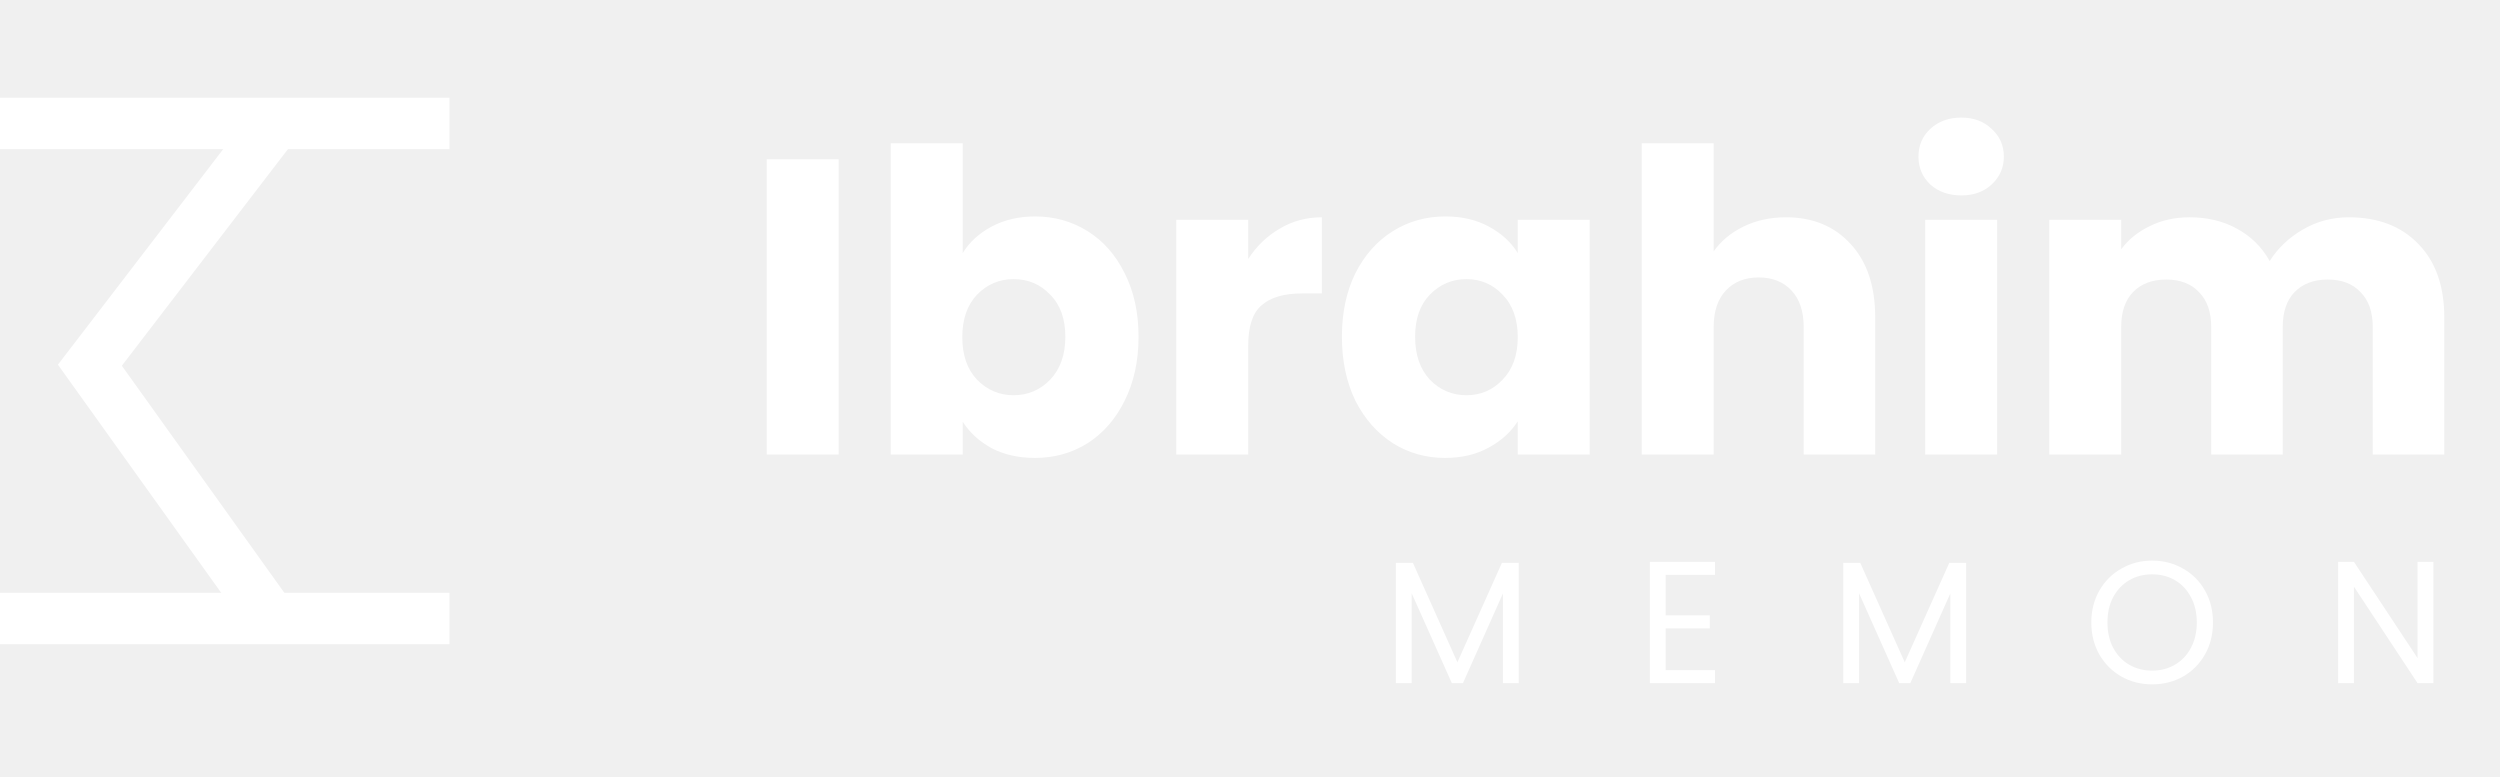
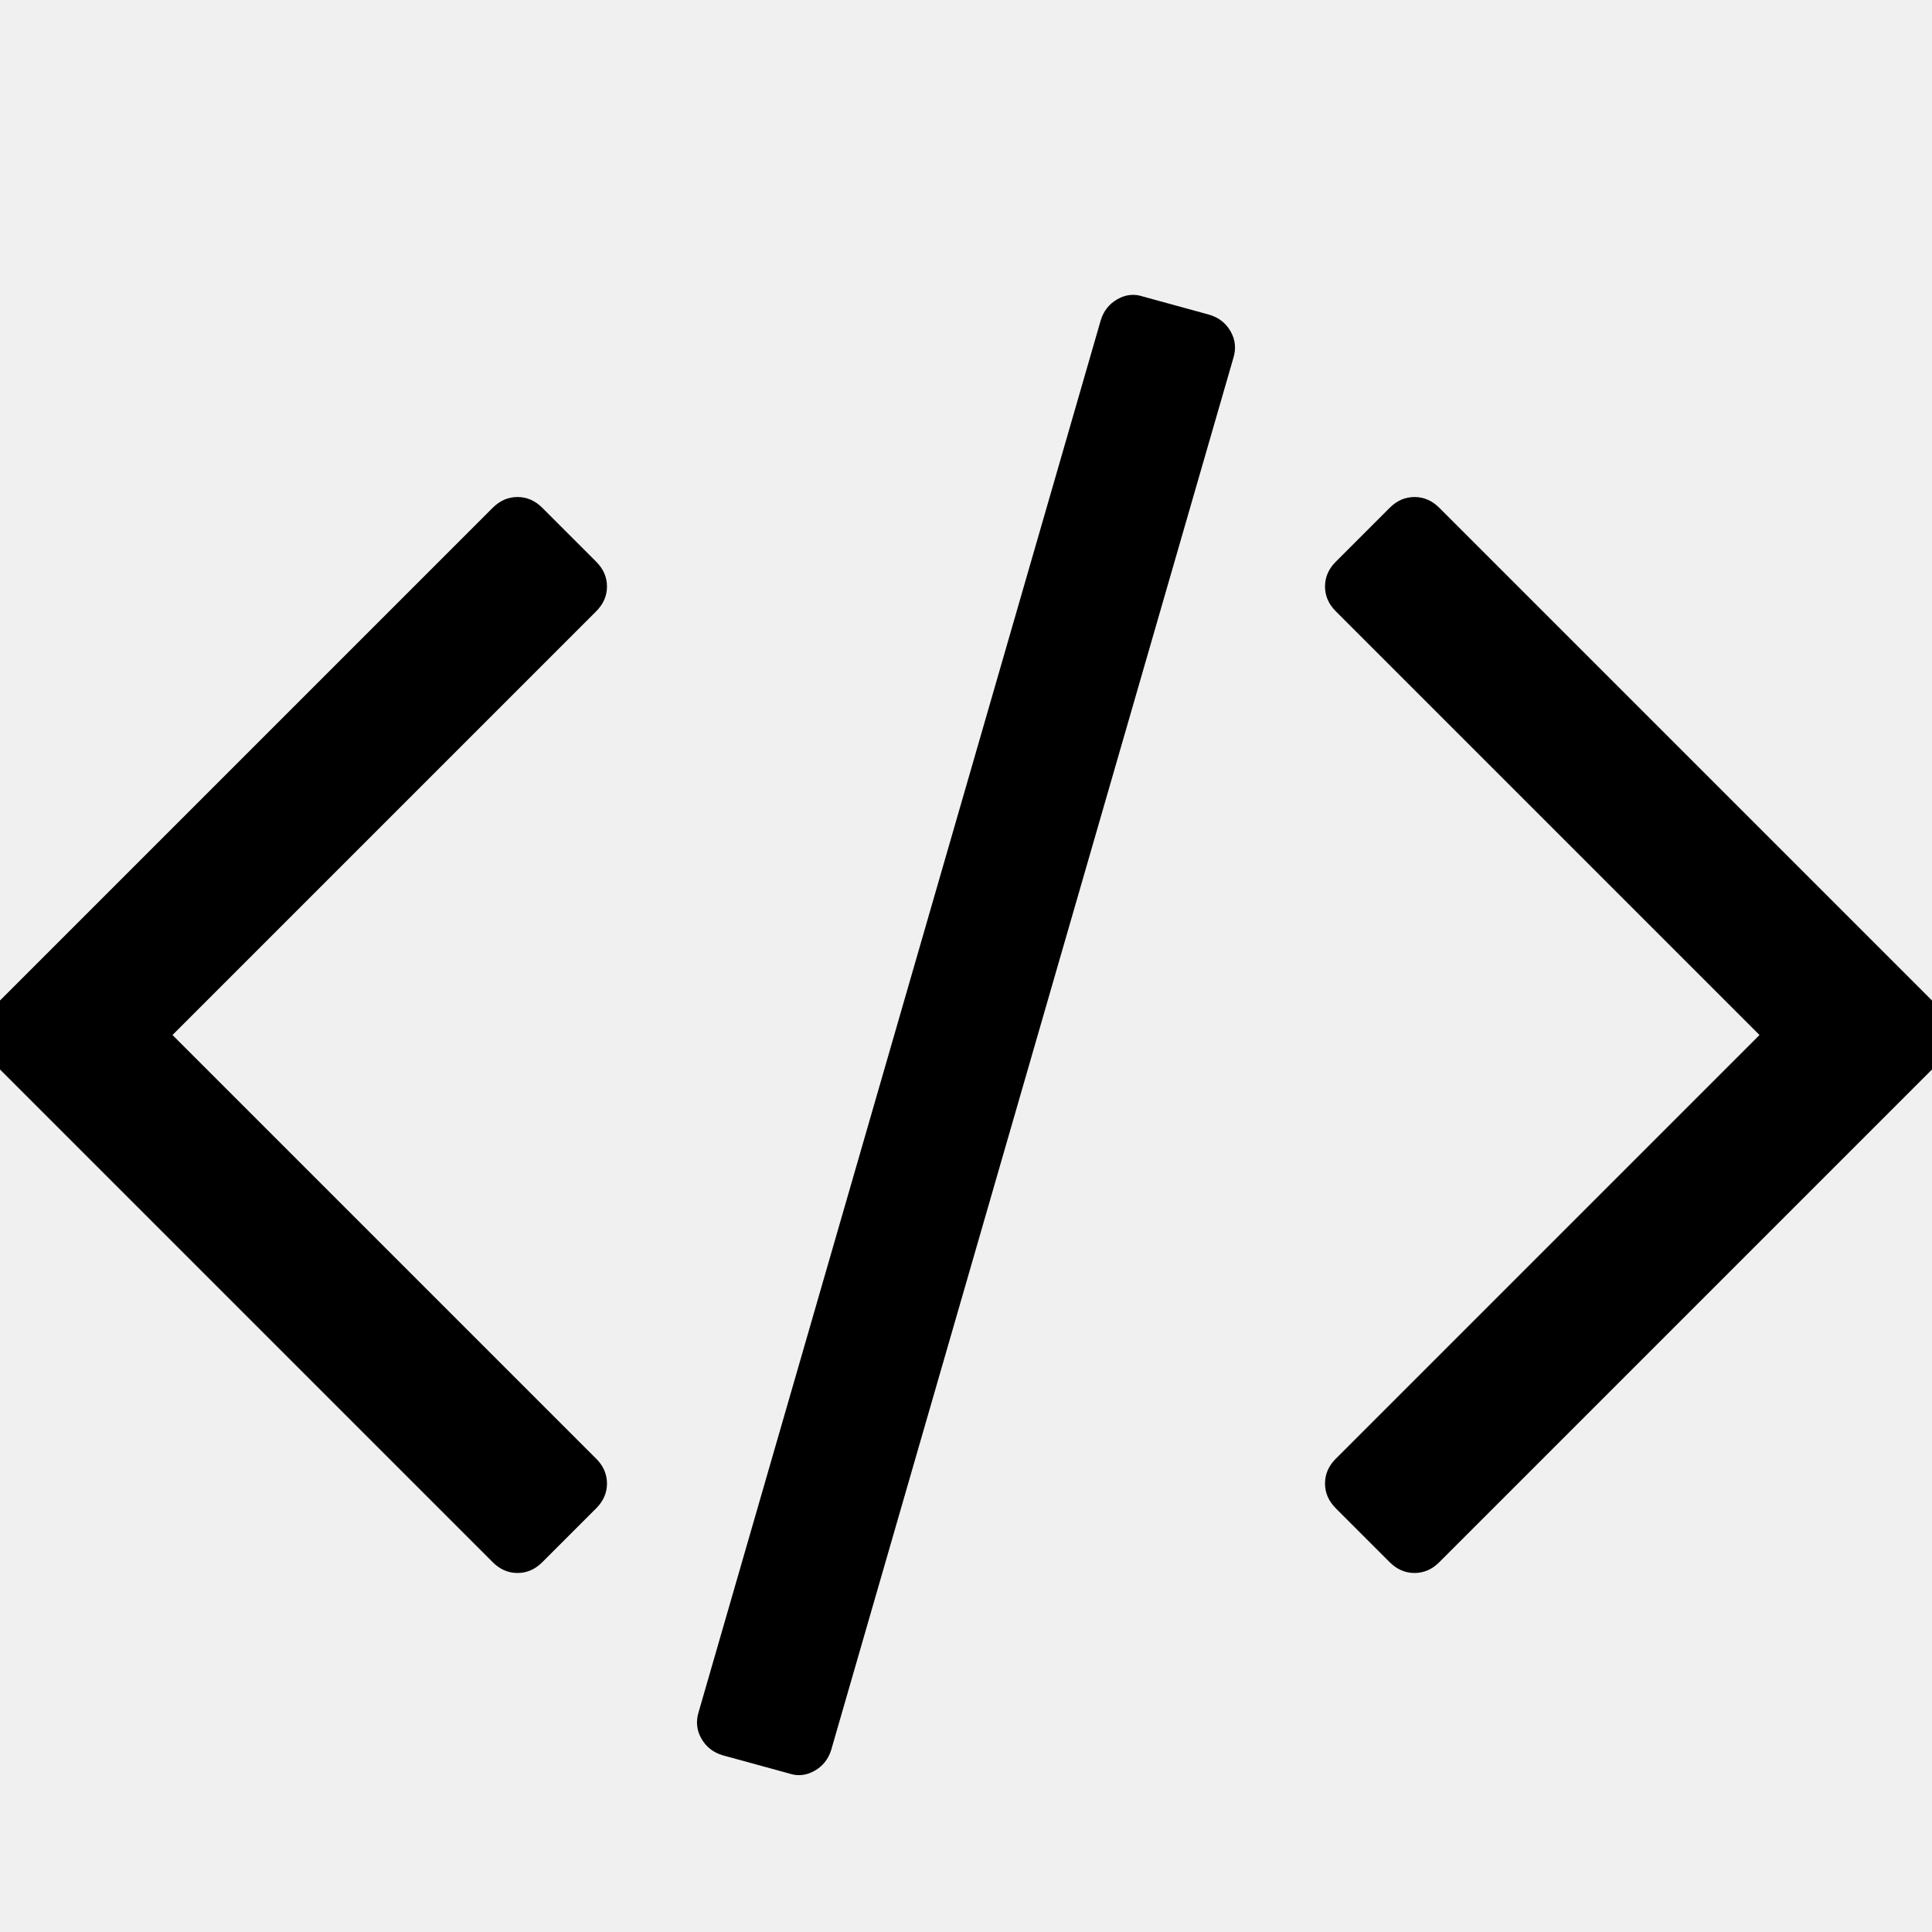
- <svg xmlns="http://www.w3.org/2000/svg" width="132" height="41" viewBox="0 0 132 41" fill="none">
-   <path d="M44.28 8.408V24H40.482V8.408H44.28ZM50.831 13.361C51.186 12.783 51.697 12.317 52.363 11.961C53.03 11.606 53.792 11.428 54.651 11.428C55.673 11.428 56.598 11.687 57.428 12.206C58.257 12.724 58.908 13.464 59.382 14.427C59.871 15.389 60.115 16.507 60.115 17.781C60.115 19.054 59.871 20.18 59.382 21.157C58.908 22.119 58.257 22.867 57.428 23.4C56.598 23.919 55.673 24.178 54.651 24.178C53.777 24.178 53.015 24.007 52.363 23.667C51.712 23.311 51.201 22.845 50.831 22.267V24H47.032V7.563H50.831V13.361ZM56.25 17.781C56.25 16.833 55.984 16.093 55.451 15.56C54.932 15.012 54.288 14.738 53.518 14.738C52.763 14.738 52.119 15.012 51.586 15.56C51.068 16.108 50.809 16.855 50.809 17.803C50.809 18.751 51.068 19.498 51.586 20.046C52.119 20.594 52.763 20.868 53.518 20.868C54.273 20.868 54.918 20.594 55.451 20.046C55.984 19.484 56.25 18.729 56.25 17.781ZM65.906 13.672C66.35 12.991 66.905 12.457 67.572 12.072C68.238 11.673 68.978 11.473 69.793 11.473V15.493H68.749C67.801 15.493 67.091 15.7 66.617 16.115C66.143 16.515 65.906 17.226 65.906 18.247V24H62.108V11.606H65.906V13.672ZM70.853 17.781C70.853 16.507 71.09 15.389 71.564 14.427C72.053 13.464 72.712 12.724 73.541 12.206C74.37 11.687 75.295 11.428 76.317 11.428C77.191 11.428 77.953 11.606 78.605 11.961C79.271 12.317 79.782 12.783 80.138 13.361V11.606H83.936V24H80.138V22.245C79.767 22.823 79.249 23.289 78.583 23.645C77.931 24 77.169 24.178 76.295 24.178C75.288 24.178 74.37 23.919 73.541 23.4C72.712 22.867 72.053 22.119 71.564 21.157C71.09 20.18 70.853 19.054 70.853 17.781ZM80.138 17.803C80.138 16.855 79.871 16.108 79.338 15.56C78.82 15.012 78.183 14.738 77.428 14.738C76.673 14.738 76.028 15.012 75.495 15.56C74.977 16.093 74.718 16.833 74.718 17.781C74.718 18.729 74.977 19.484 75.495 20.046C76.028 20.594 76.673 20.868 77.428 20.868C78.183 20.868 78.82 20.594 79.338 20.046C79.871 19.498 80.138 18.751 80.138 17.803ZM94.302 11.473C95.724 11.473 96.864 11.947 97.723 12.894C98.582 13.827 99.011 15.115 99.011 16.759V24H95.235V17.27C95.235 16.441 95.02 15.796 94.591 15.338C94.161 14.879 93.584 14.649 92.858 14.649C92.133 14.649 91.555 14.879 91.126 15.338C90.696 15.796 90.482 16.441 90.482 17.27V24H86.683V7.563H90.482V13.272C90.867 12.724 91.392 12.287 92.059 11.961C92.725 11.636 93.473 11.473 94.302 11.473ZM103.56 10.318C102.894 10.318 102.346 10.125 101.917 9.74C101.502 9.34 101.295 8.852 101.295 8.274C101.295 7.682 101.502 7.193 101.917 6.808C102.346 6.408 102.894 6.209 103.56 6.209C104.212 6.209 104.745 6.408 105.16 6.808C105.589 7.193 105.804 7.682 105.804 8.274C105.804 8.852 105.589 9.34 105.16 9.74C104.745 10.125 104.212 10.318 103.56 10.318ZM105.448 11.606V24H101.65V11.606H105.448ZM124.016 11.473C125.556 11.473 126.777 11.939 127.68 12.872C128.598 13.805 129.058 15.101 129.058 16.759V24H125.282V17.27C125.282 16.47 125.067 15.856 124.637 15.426C124.223 14.982 123.645 14.76 122.905 14.76C122.165 14.76 121.58 14.982 121.15 15.426C120.736 15.856 120.528 16.47 120.528 17.27V24H116.752V17.27C116.752 16.47 116.538 15.856 116.108 15.426C115.694 14.982 115.116 14.76 114.376 14.76C113.635 14.76 113.05 14.982 112.621 15.426C112.206 15.856 111.999 16.47 111.999 17.27V24H108.201V11.606H111.999V13.161C112.384 12.643 112.888 12.235 113.509 11.939C114.131 11.628 114.835 11.473 115.62 11.473C116.552 11.473 117.382 11.673 118.107 12.072C118.848 12.472 119.425 13.042 119.84 13.783C120.269 13.102 120.854 12.546 121.594 12.117C122.335 11.687 123.142 11.473 124.016 11.473Z" fill="white" />
-   <path d="M80.19 29.72V36.07H79.355V31.335L77.244 36.07H76.657L74.537 31.326V36.07H73.702V29.72H74.602L76.951 34.969L79.3 29.72H80.19ZM87.947 30.353V32.491H90.278V33.179H87.947V35.382H90.553V36.07H87.112V29.665H90.553V30.353H87.947ZM103.811 29.72V36.07H102.976V31.335L100.865 36.07H100.278L98.158 31.326V36.07H97.323V29.72H98.222L100.571 34.969L102.921 29.72H103.811ZM113.633 36.134C113.039 36.134 112.498 35.996 112.008 35.721C111.519 35.44 111.131 35.051 110.843 34.556C110.562 34.054 110.421 33.491 110.421 32.867C110.421 32.243 110.562 31.683 110.843 31.188C111.131 30.686 111.519 30.298 112.008 30.023C112.498 29.741 113.039 29.6 113.633 29.6C114.232 29.6 114.777 29.741 115.266 30.023C115.756 30.298 116.141 30.683 116.422 31.179C116.704 31.674 116.845 32.237 116.845 32.867C116.845 33.497 116.704 34.06 116.422 34.556C116.141 35.051 115.756 35.44 115.266 35.721C114.777 35.996 114.232 36.134 113.633 36.134ZM113.633 35.409C114.079 35.409 114.48 35.305 114.835 35.097C115.196 34.889 115.477 34.592 115.679 34.207C115.887 33.822 115.991 33.375 115.991 32.867C115.991 32.353 115.887 31.907 115.679 31.527C115.477 31.142 115.199 30.845 114.844 30.637C114.489 30.429 114.085 30.325 113.633 30.325C113.18 30.325 112.776 30.429 112.421 30.637C112.067 30.845 111.785 31.142 111.577 31.527C111.375 31.907 111.274 32.353 111.274 32.867C111.274 33.375 111.375 33.822 111.577 34.207C111.785 34.592 112.067 34.889 112.421 35.097C112.782 35.305 113.186 35.409 113.633 35.409ZM128.482 36.07H127.647L124.288 30.977V36.07H123.453V29.665H124.288L127.647 34.748V29.665H128.482V36.07Z" fill="white" />
-   <path d="M0 6.517H23.73" stroke="white" stroke-width="2.712" />
-   <path d="M0 32.656H23.73" stroke="white" stroke-width="2.712" />
-   <path d="M14.535 6.517L4.746 19.283L14.535 32.96" stroke="white" stroke-width="2.712" />
+ <svg xmlns="http://www.w3.org/2000/svg" height="1792" viewBox="0 0 1792 1792" width="1792">
+   <path d="M553 1399l-50 50q-10 10-23 10t-23-10l-466-466q-10-10-10-23t10-23l466-466q10-10 23-10t23 10l50 50q10 10 10 23t-10 23l-393 393 393 393q10 10 10 23t-10 23zm591-1067l-373 1291q-4 13-15.5 19.5t-23.5 2.5l-62-17q-13-4-19.5-15.5t-2.5-24.5l373-1291q4-13 15.5-19.5t23.5-2.5l62 17q13 4 19.5 15.5t2.5 24.5zm657 651l-466 466q-10 10-23 10t-23-10l-50-50q-10-10-10-23t10-23l393-393-393-393q-10-10-10-23t10-23l50-50q10-10 23-10t23 10l466 466q10 10 10 23t-10 23z" />
</svg>
